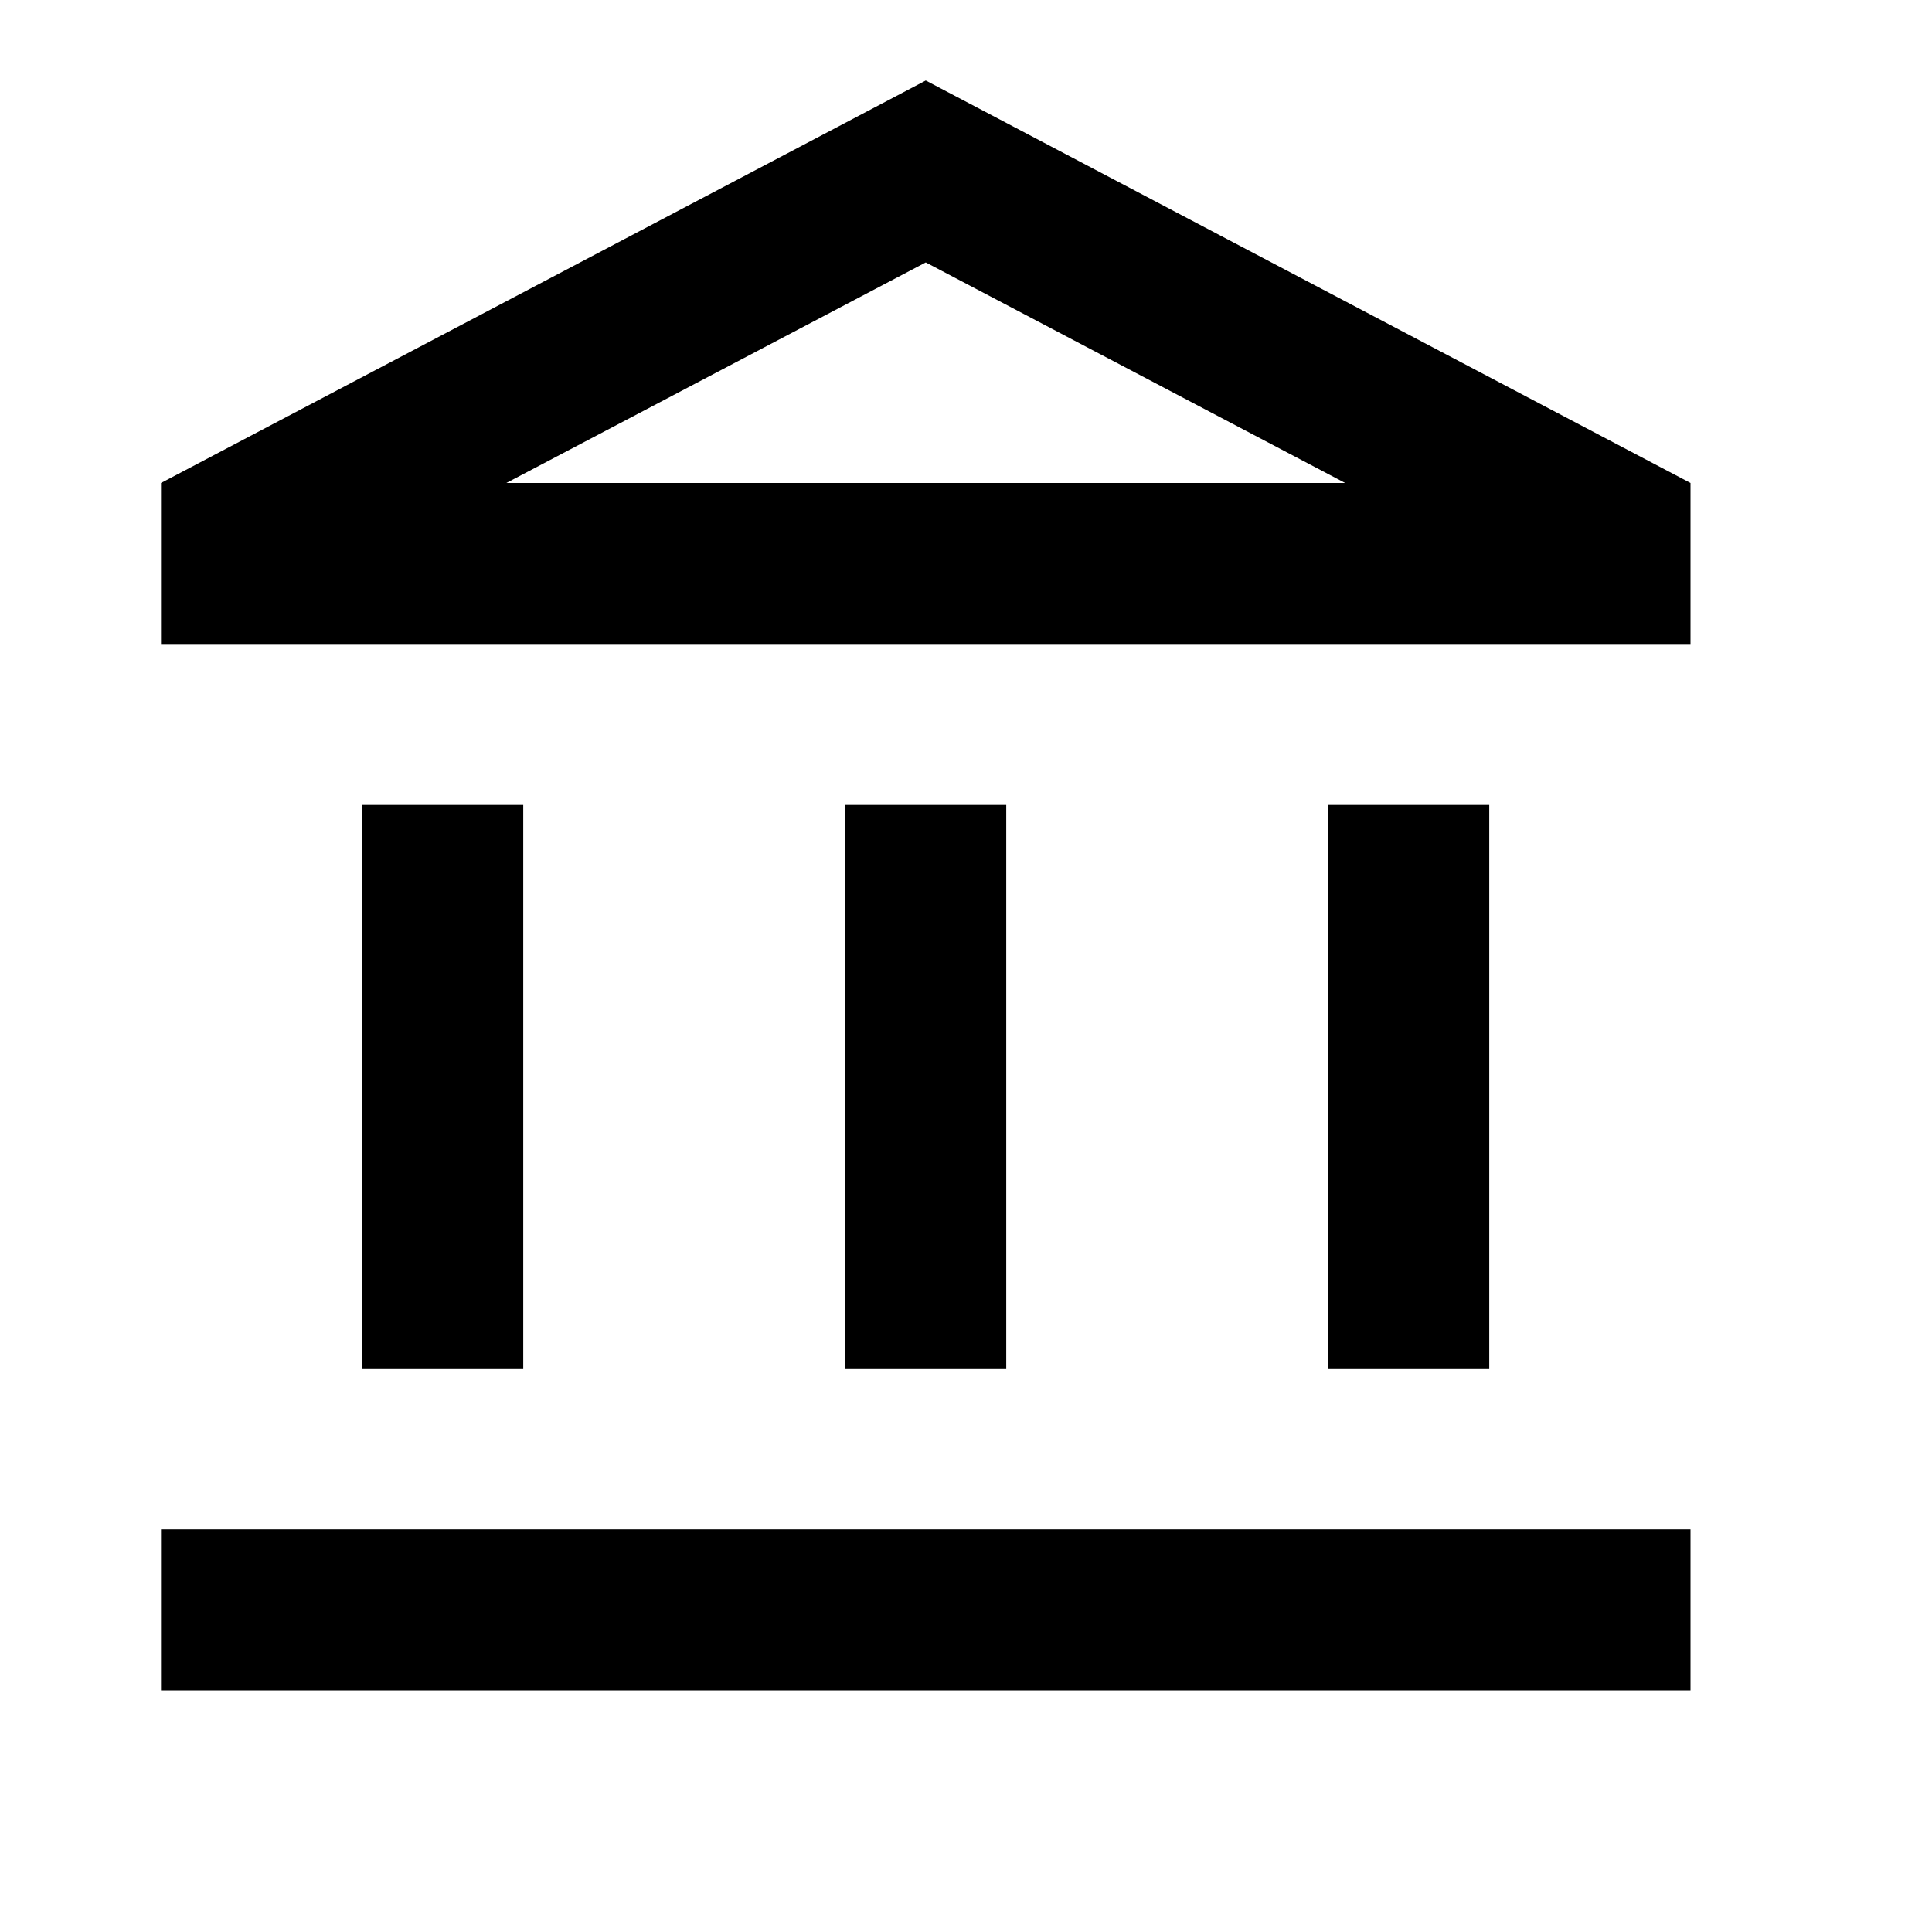
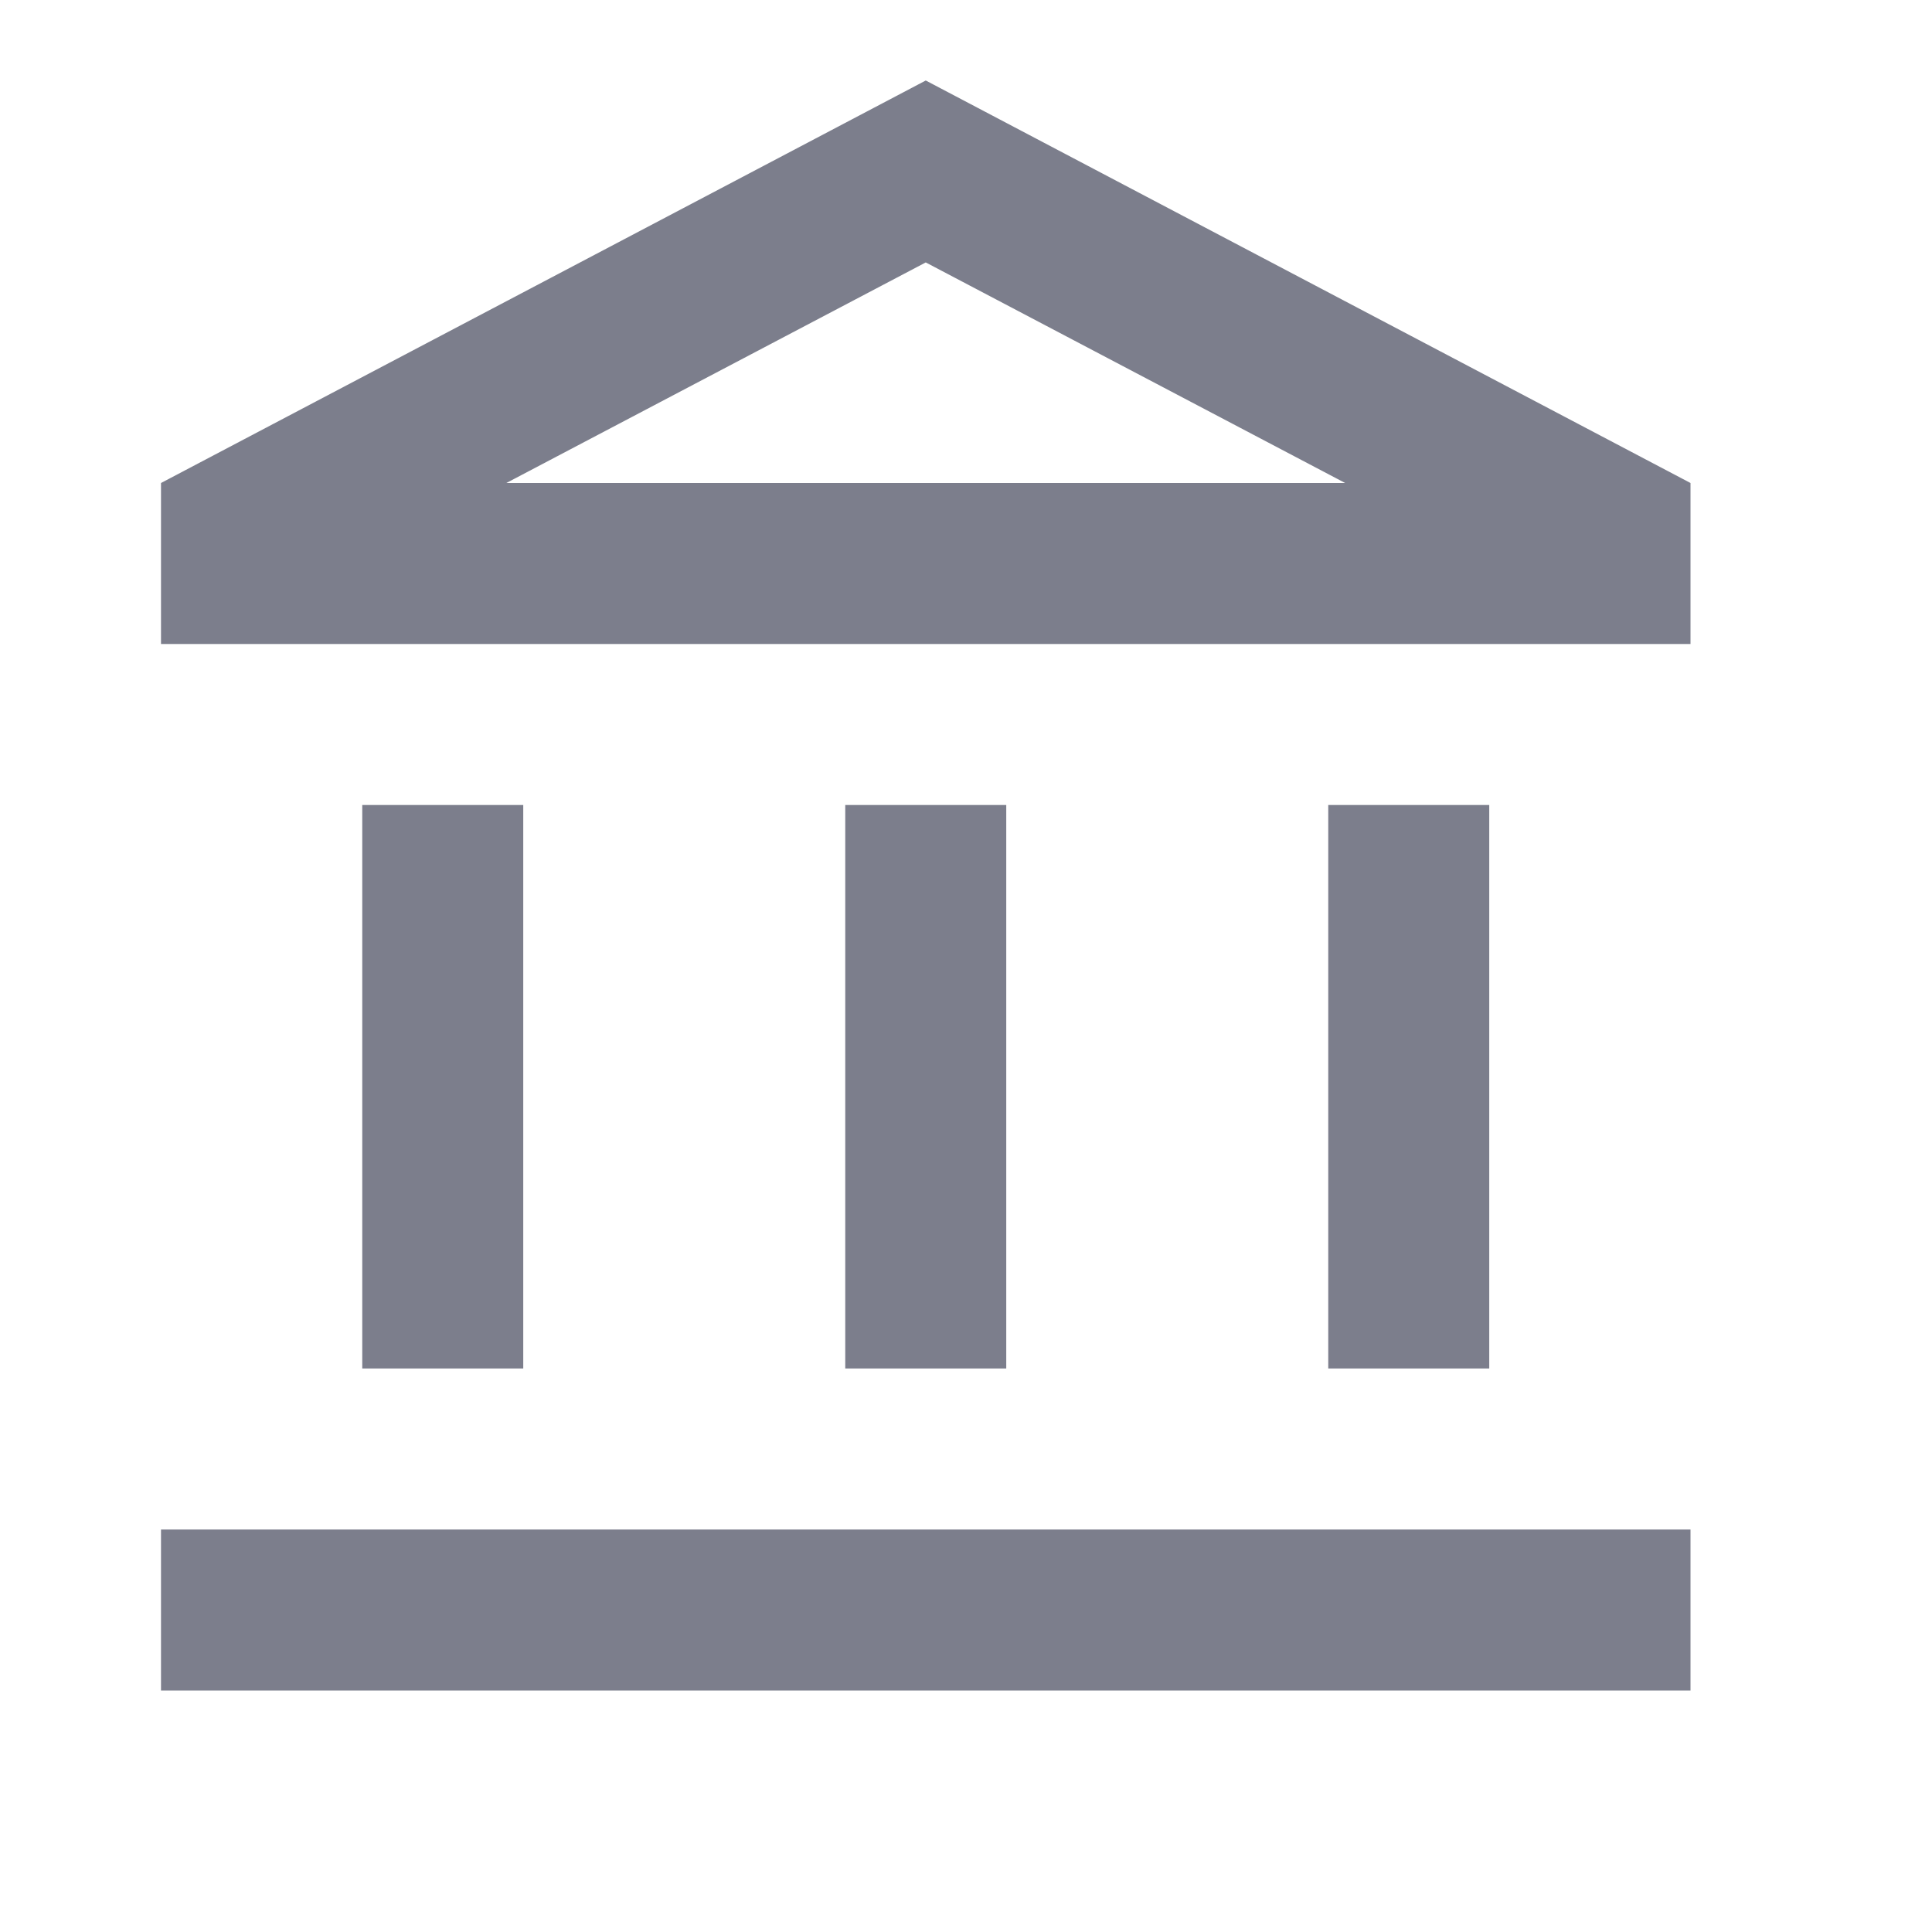
<svg xmlns="http://www.w3.org/2000/svg" height="24" viewBox="0 0 24 24" width="24">
  <path d="M0 0h24v24H0V0z" fill="none" fill-rule="evenodd" />
-   <path fill-rule="evenodd" d="M6.5 10h-2v7h2v-7zm6 0h-2v7h2v-7zm8.5 9H2v2h19v-2zm-2.5-9h-2v7h2v-7zm-7-6.74L16.71 6H6.29l5.21-2.74m0-2.26L2 6v2h19V6l-9.5-5z" />
+   <path fill="#44475B" fill-rule="evenodd" opacity="0.7" d="M6.5 10h-2v7h2v-7zm6 0h-2v7h2v-7zm8.5 9H2v2h19v-2zm-2.5-9h-2v7h2v-7zm-7-6.74L16.71 6H6.29l5.21-2.74m0-2.26L2 6v2h19V6l-9.5-5z" />
</svg>
